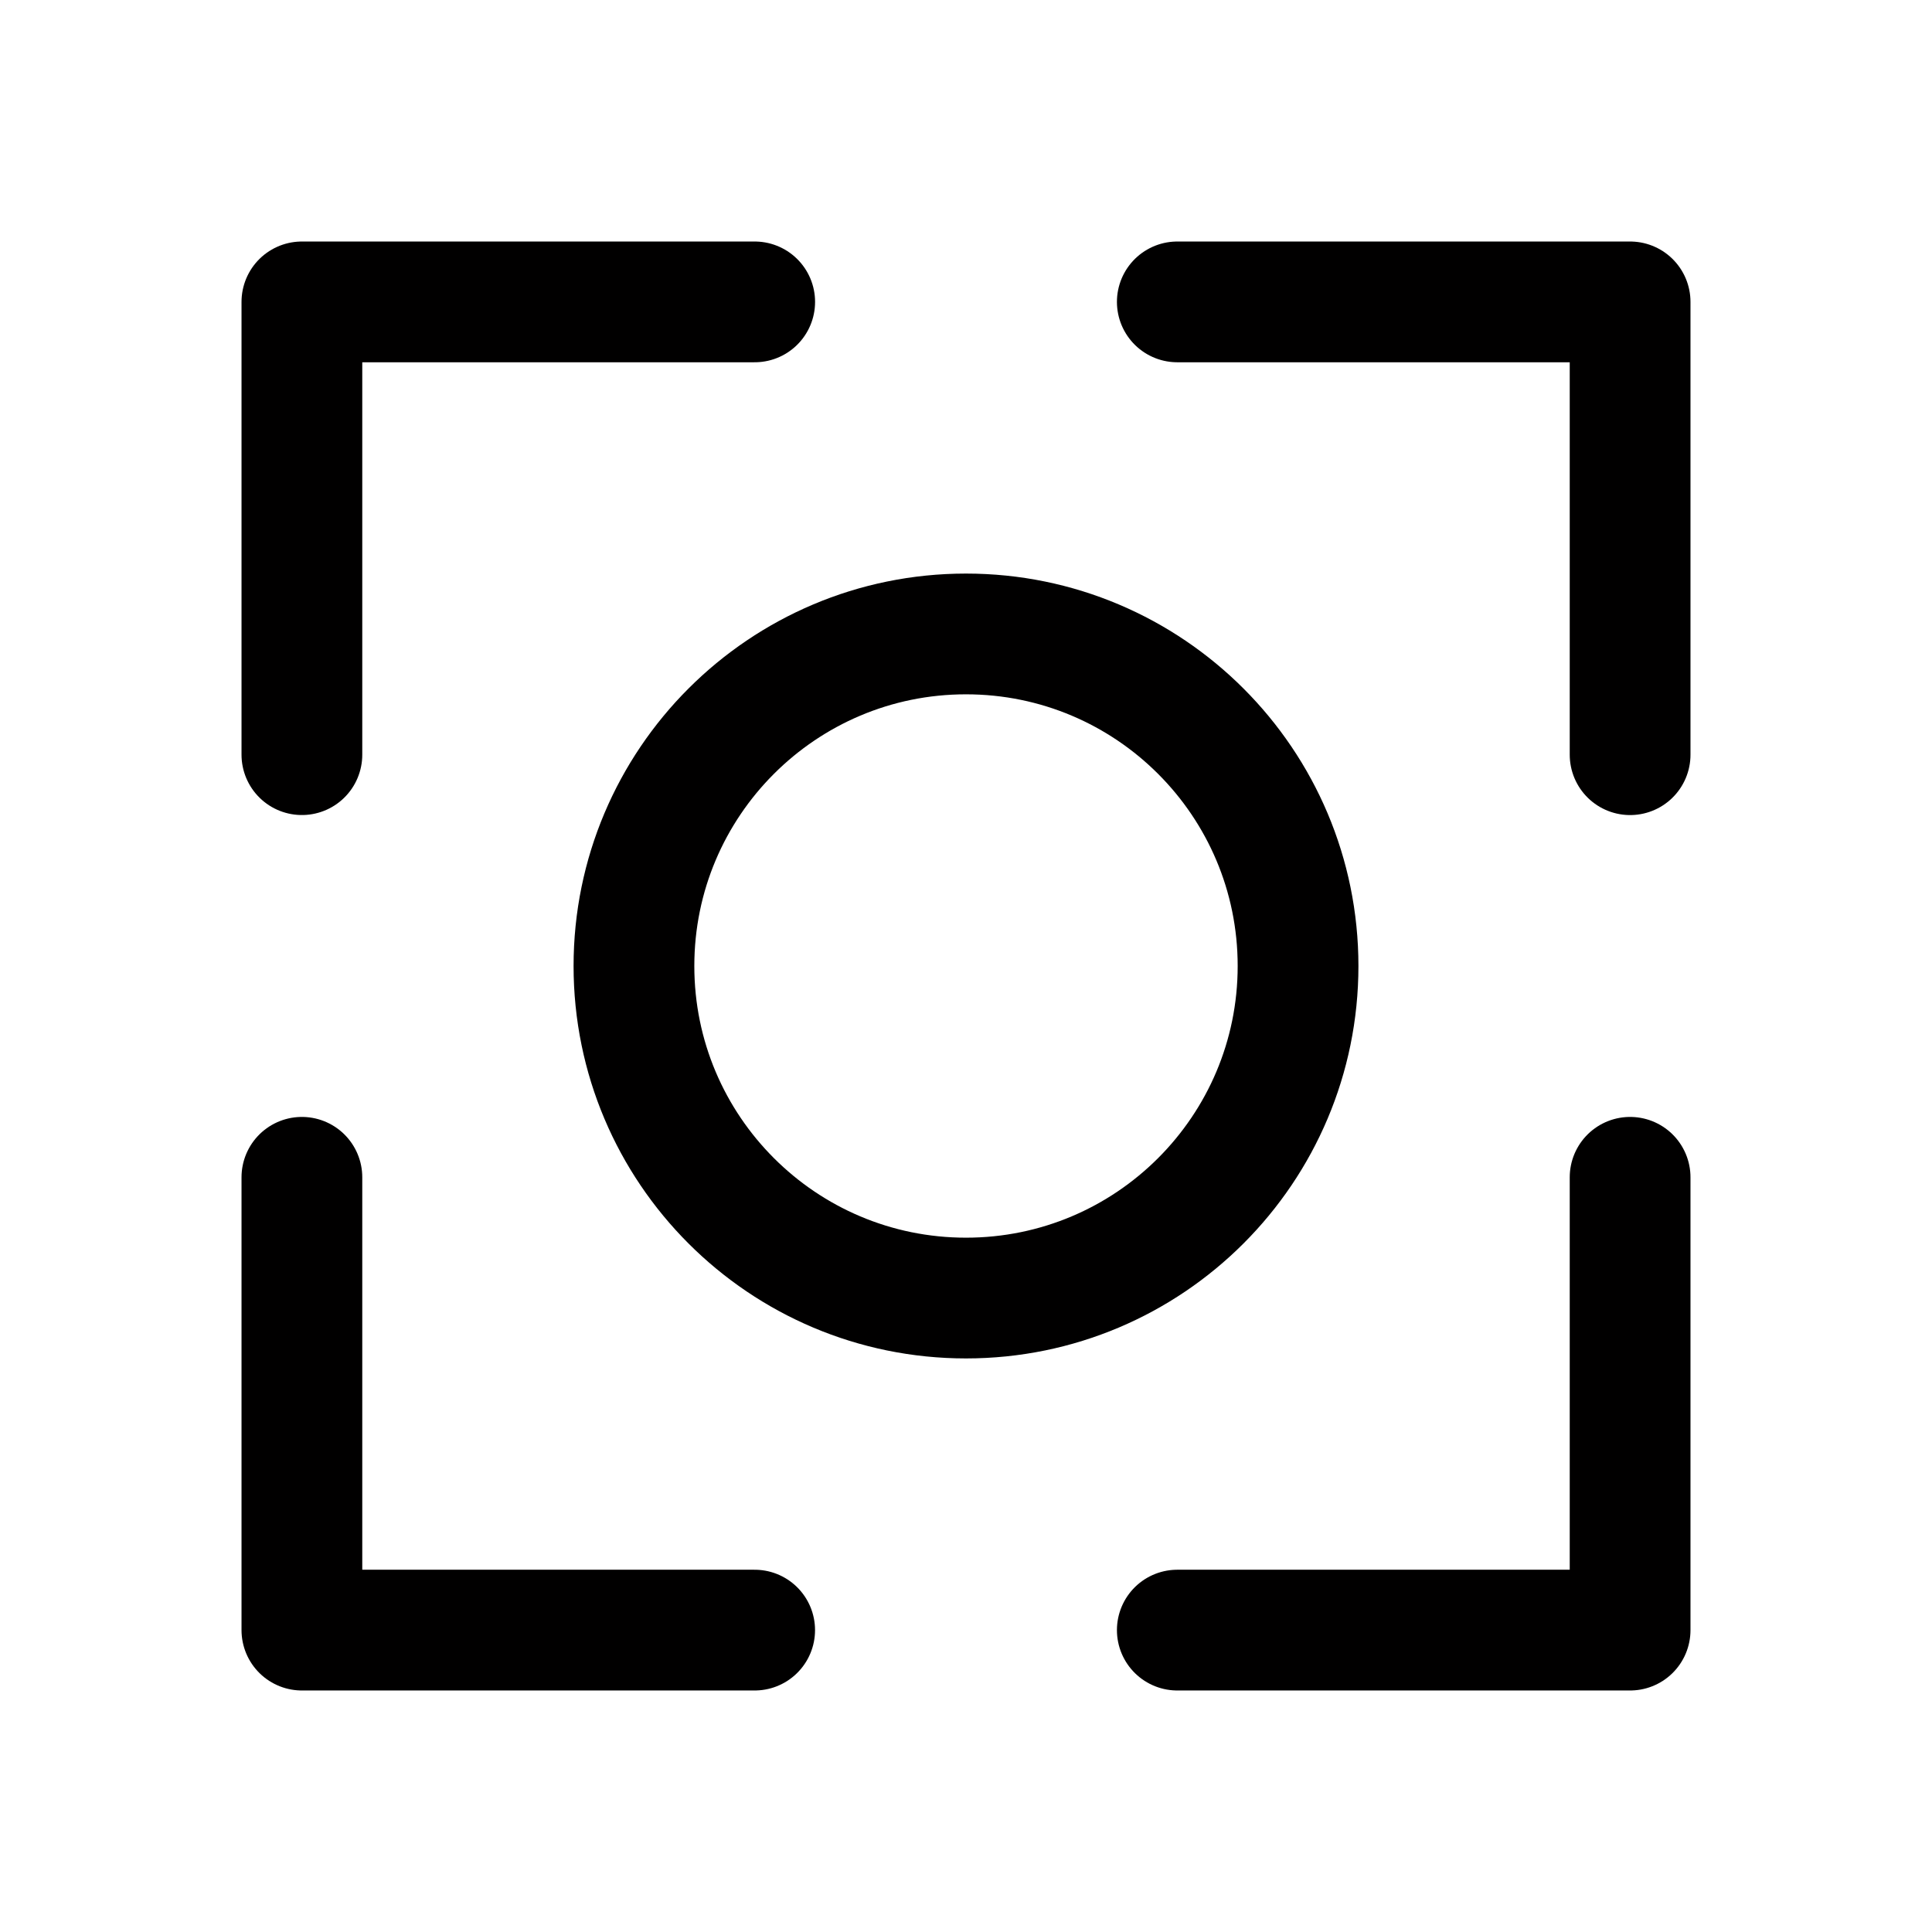
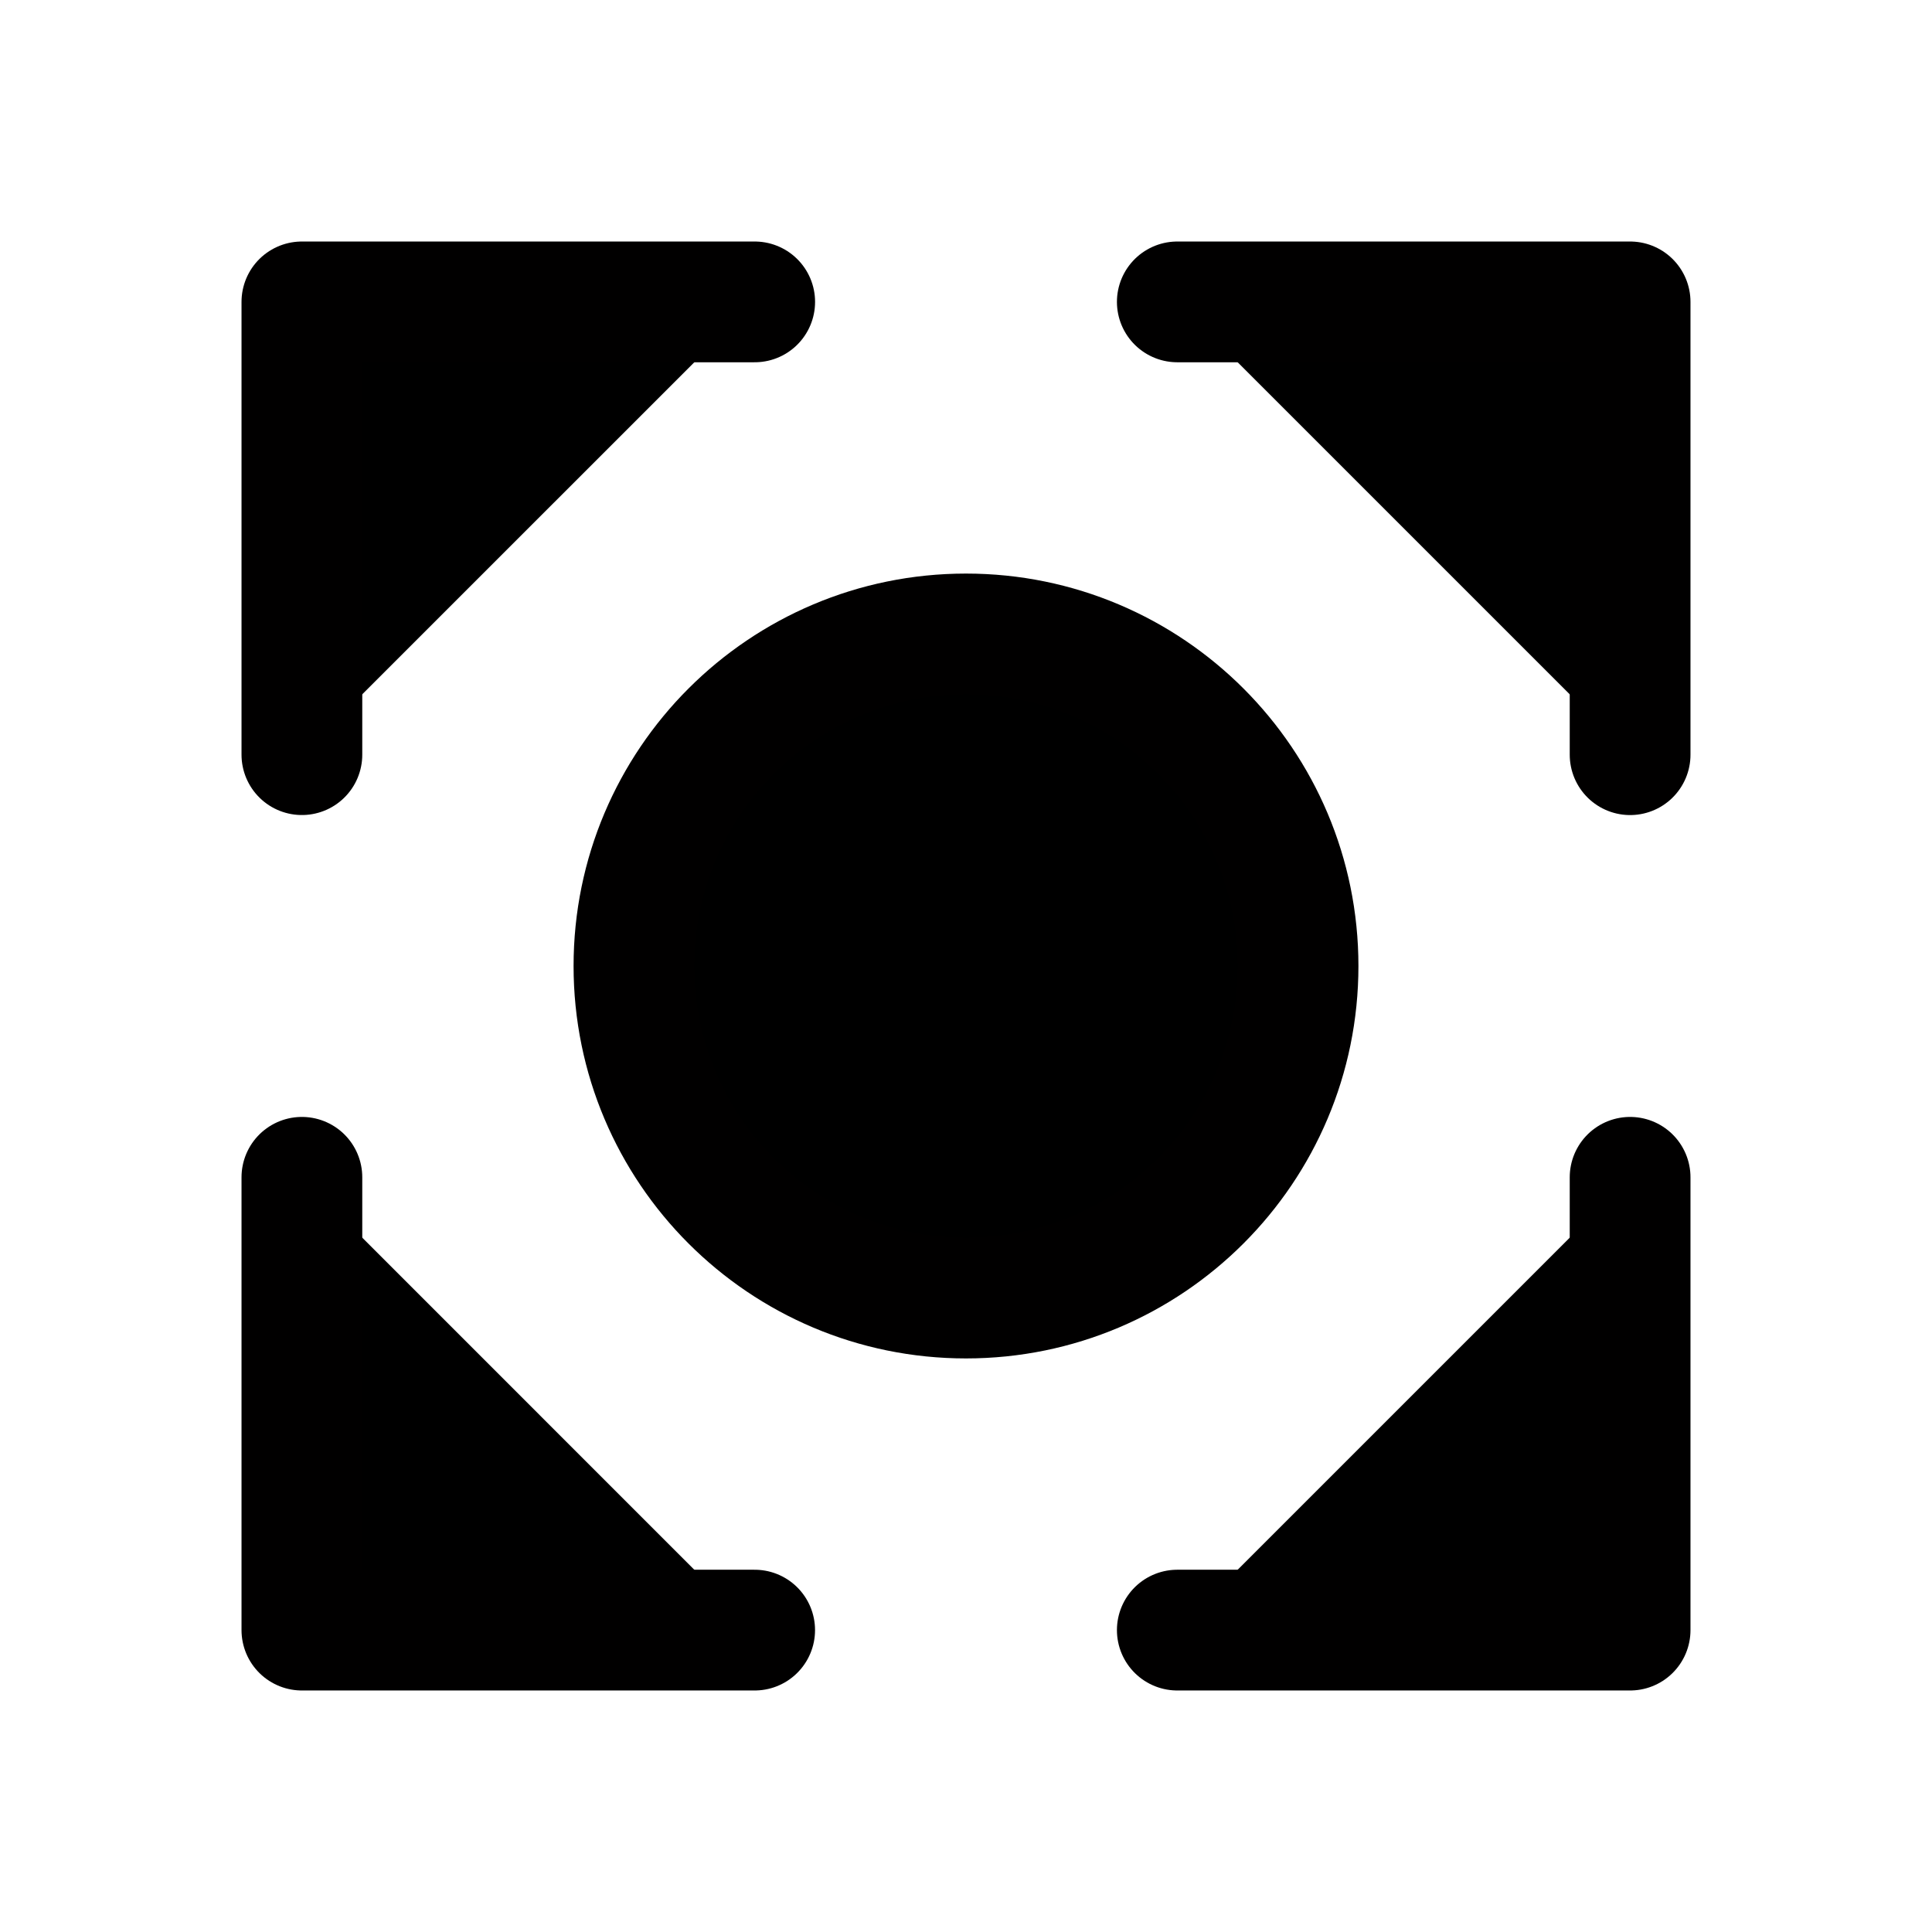
<svg xmlns="http://www.w3.org/2000/svg" width="800px" height="800px" viewBox="0 0 50.8 50.8">
-   <g fill="none" stroke="#010000" stroke-linecap="round" stroke-linejoin="round" stroke-width="3.175">
+   <g stroke="#010000" stroke-linecap="round" stroke-linejoin="round" stroke-width="3.175">
    <path d="M19.844 7.938H7.938v11.905m0 11.113v11.906h11.905m23.019-11.906v11.906H30.956m11.906-23.018V7.938H30.956" />
    <circle cx="25.4" cy="25.4" r="8.731" />
  </g>
</svg>
